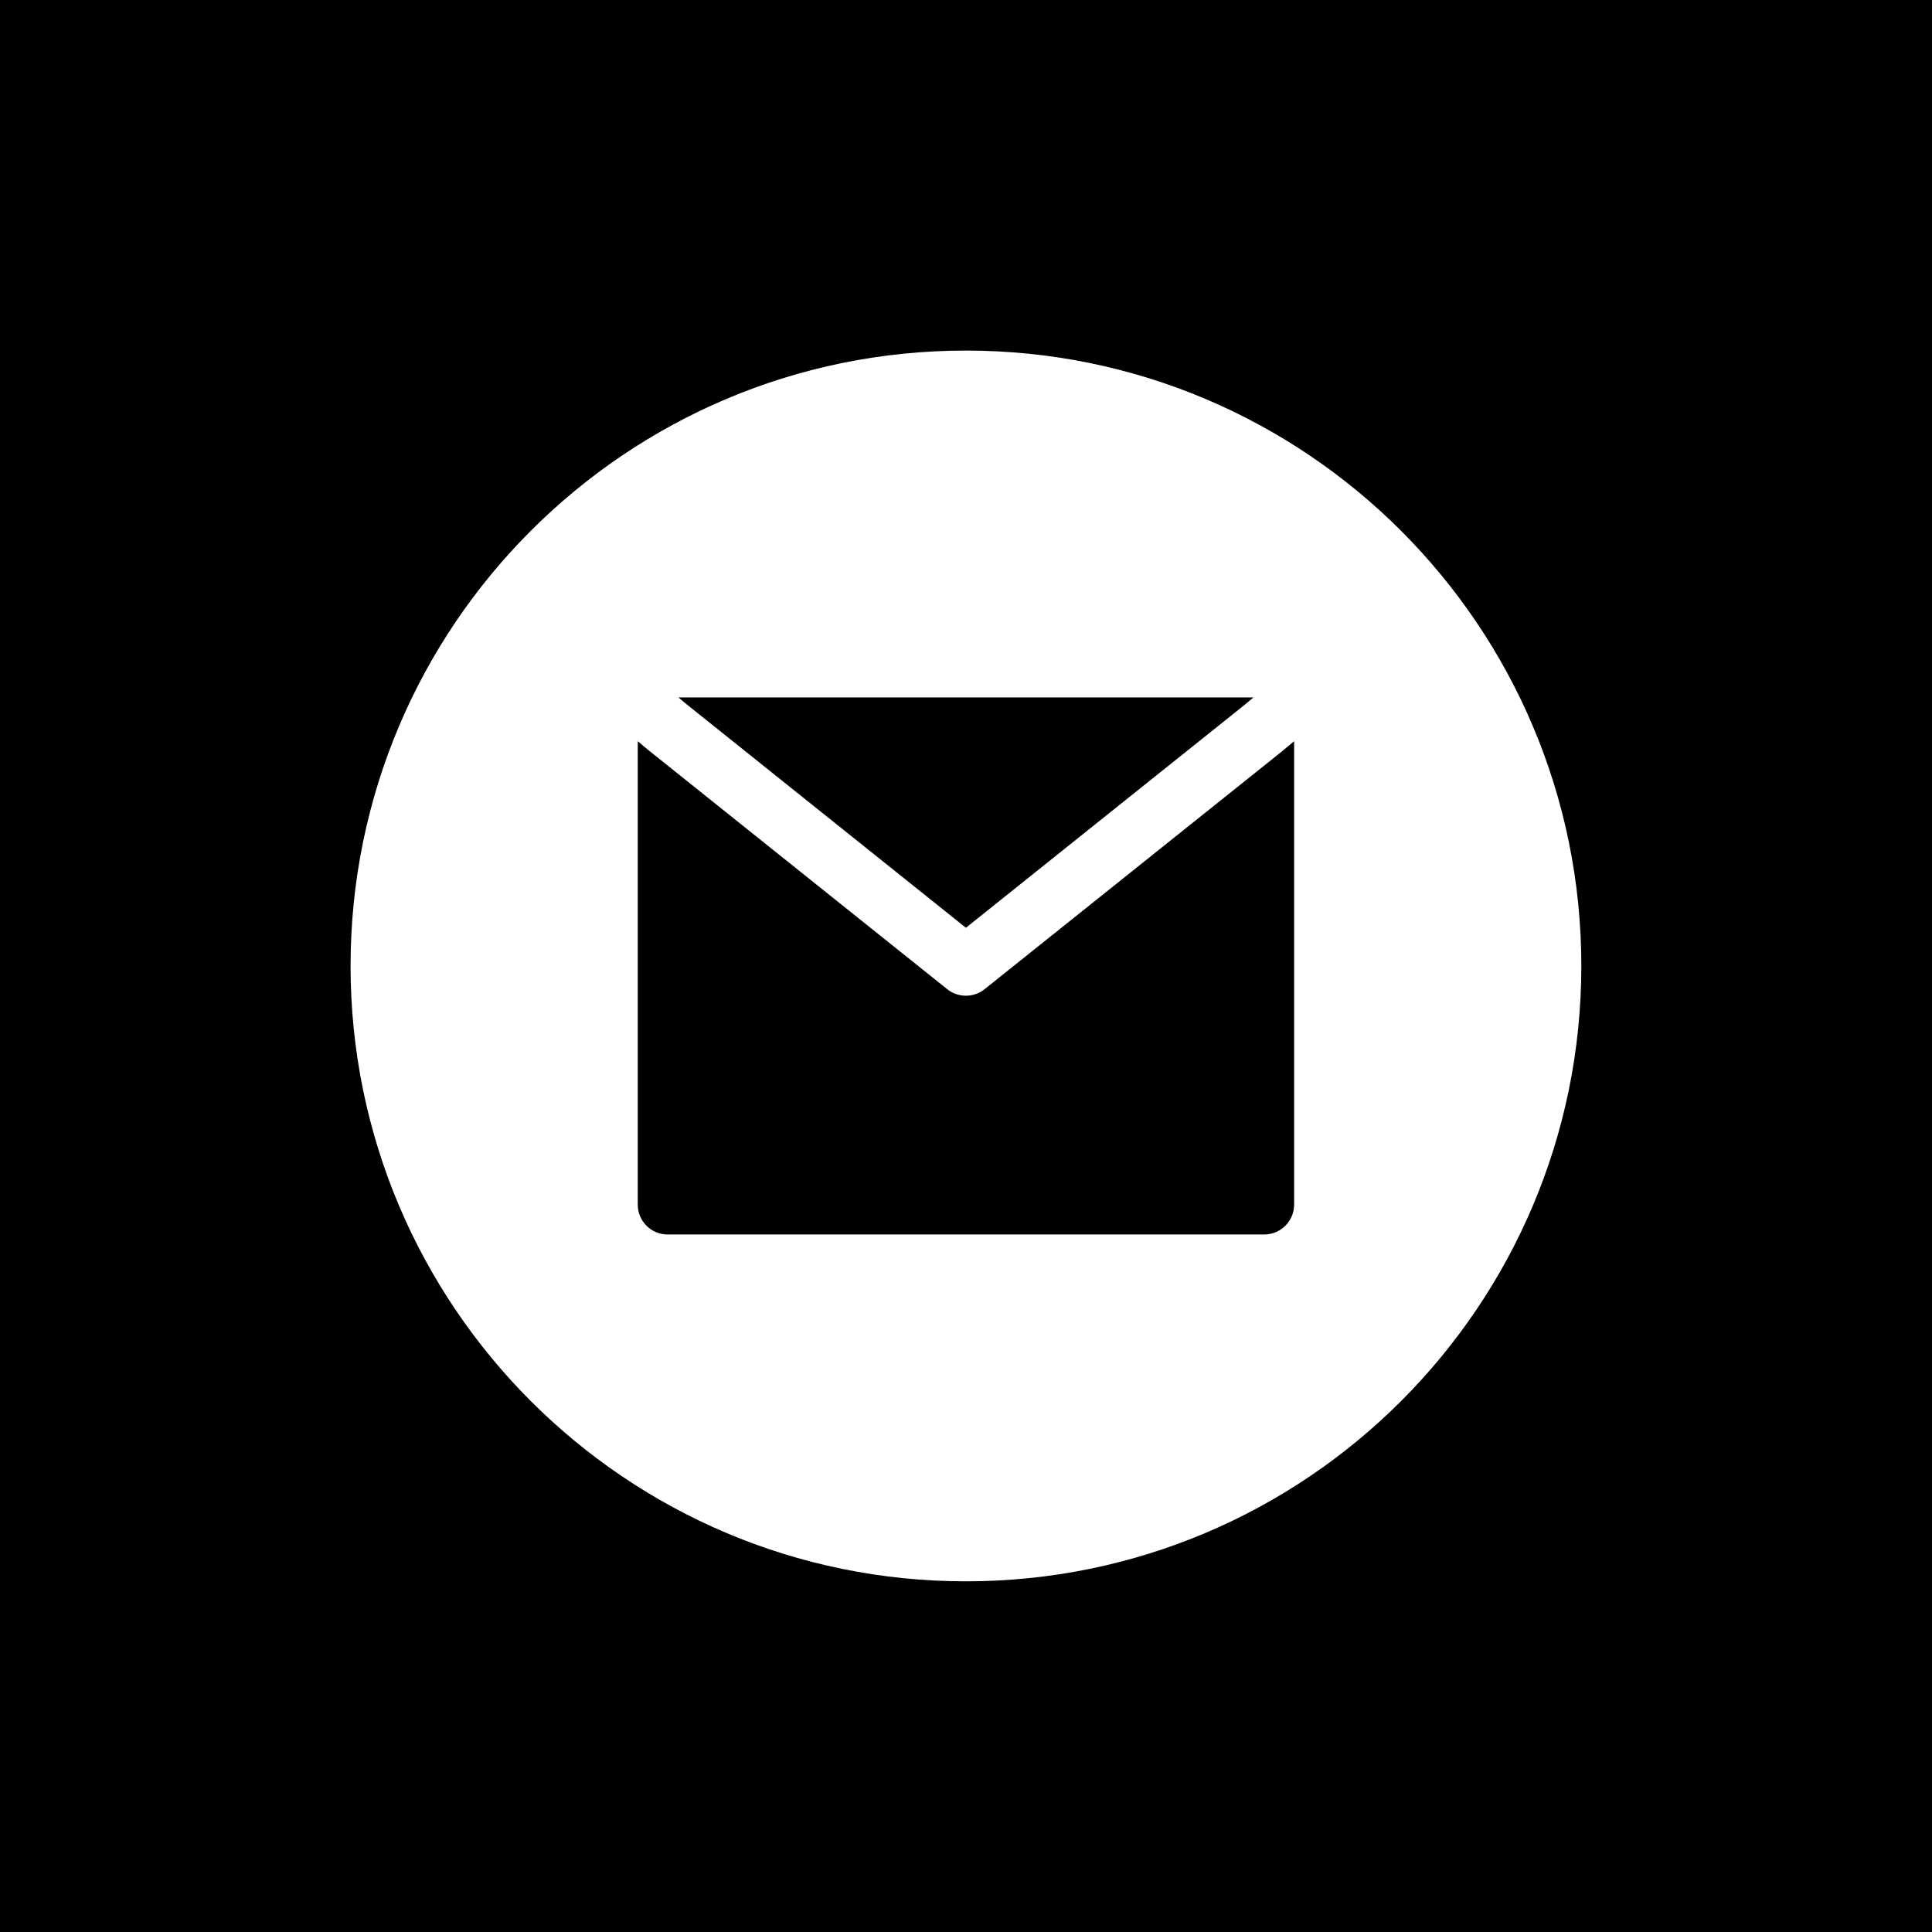
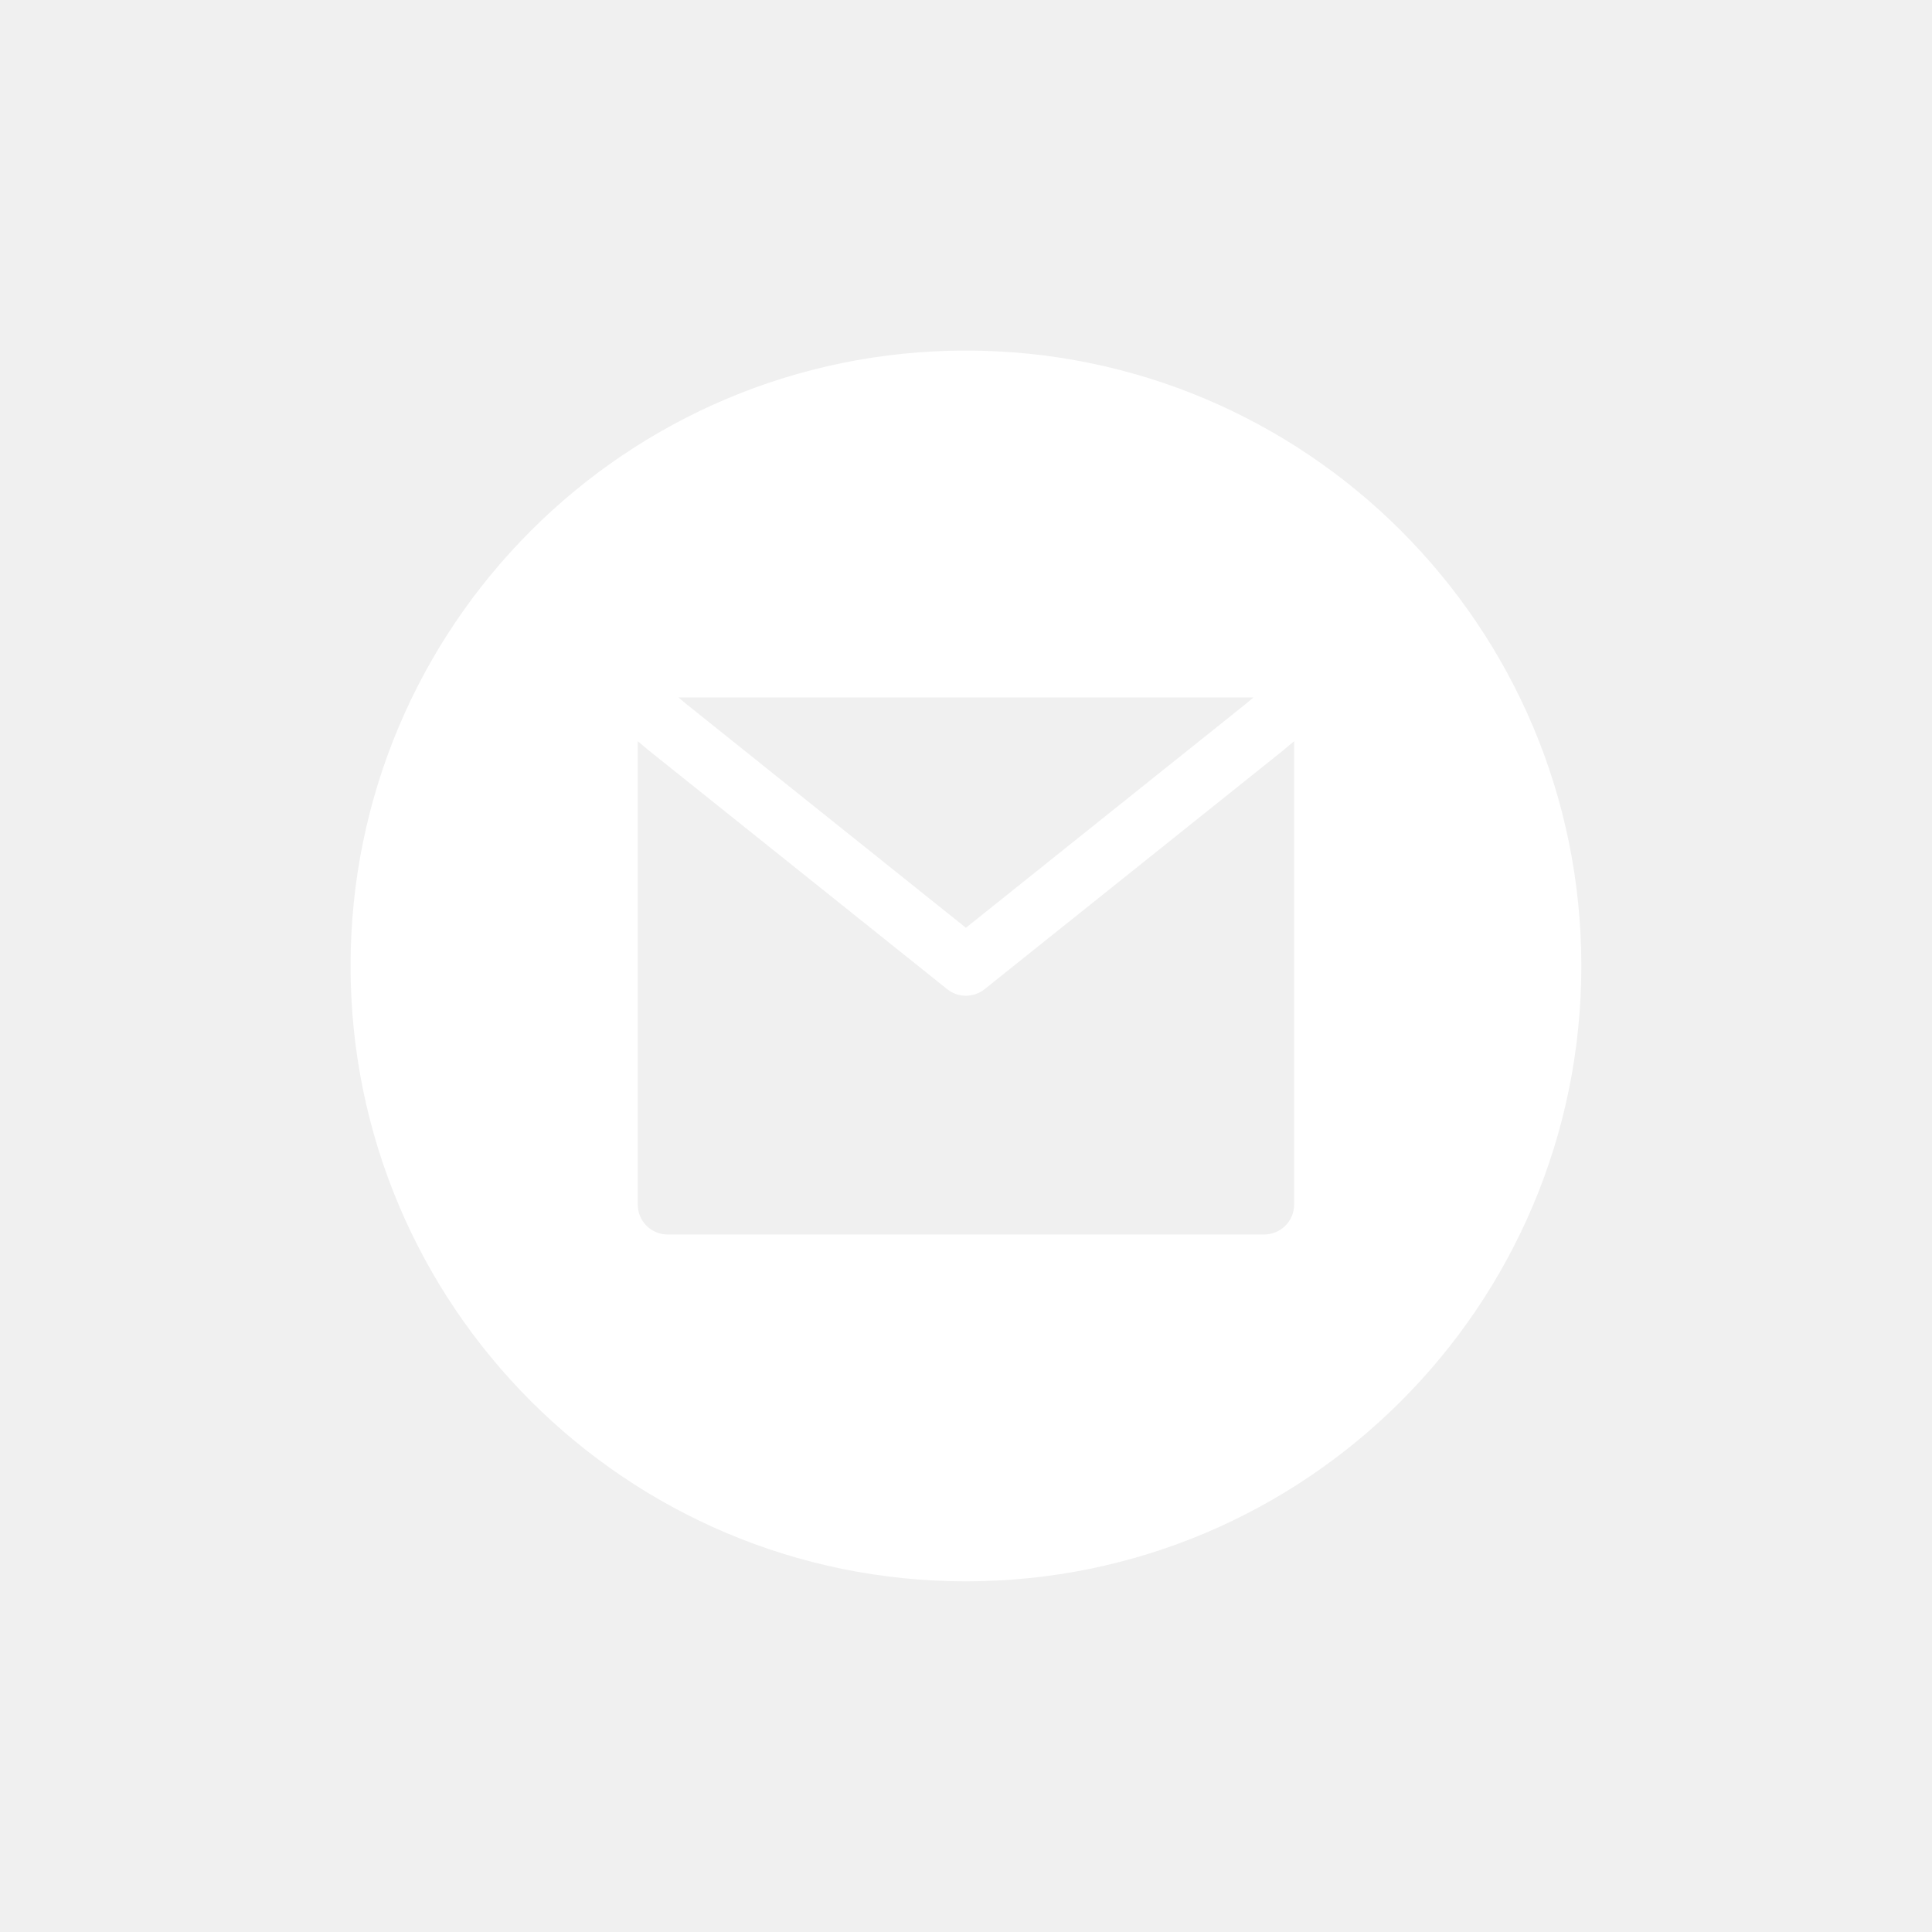
<svg xmlns="http://www.w3.org/2000/svg" width="100" zoomAndPan="magnify" viewBox="0 0 75 75" height="100" preserveAspectRatio="xMidYMid meet" version="1.0">
  <defs>
-     <clipPath id="2e0011e043">
+     <clipPath id="7f2f738ac5">
      <path d="M 13.609 13.609 L 61.609 13.609 L 61.609 61.609 L 13.609 61.609 Z M 13.609 13.609 " clip-rule="nonzero" />
    </clipPath>
  </defs>
-   <rect x="-7.5" width="90" fill="#ffffff" y="-7.5" height="90" fill-opacity="1" />
-   <rect x="-7.5" width="90" fill="#000000" y="-7.5" height="90" fill-opacity="1" />
-   <g clip-path="url(#2e0011e043)">
+   <g clip-path="url(#7f2f738ac5)">
    <path fill="#ffffff" d="M 37.496 61.387 C 50.691 61.387 61.387 50.691 61.387 37.496 C 61.387 24.305 50.691 13.609 37.496 13.609 C 24.305 13.609 13.609 24.305 13.609 37.496 C 13.609 50.691 24.305 61.387 37.496 61.387 Z M 26.648 27.336 L 37.496 36.016 L 48.348 27.336 L 48.66 27.074 L 26.336 27.074 Z M 49.82 29.121 L 50.238 28.773 L 50.238 46.762 C 50.238 47.402 49.719 47.922 49.078 47.922 L 25.914 47.922 C 25.273 47.922 24.758 47.402 24.758 46.762 L 24.758 28.773 L 25.172 29.121 L 36.773 38.402 C 37.195 38.738 37.797 38.738 38.219 38.402 L 49.805 29.137 Z M 49.82 29.121 " fill-opacity="1" fill-rule="evenodd" />
  </g>
</svg>
